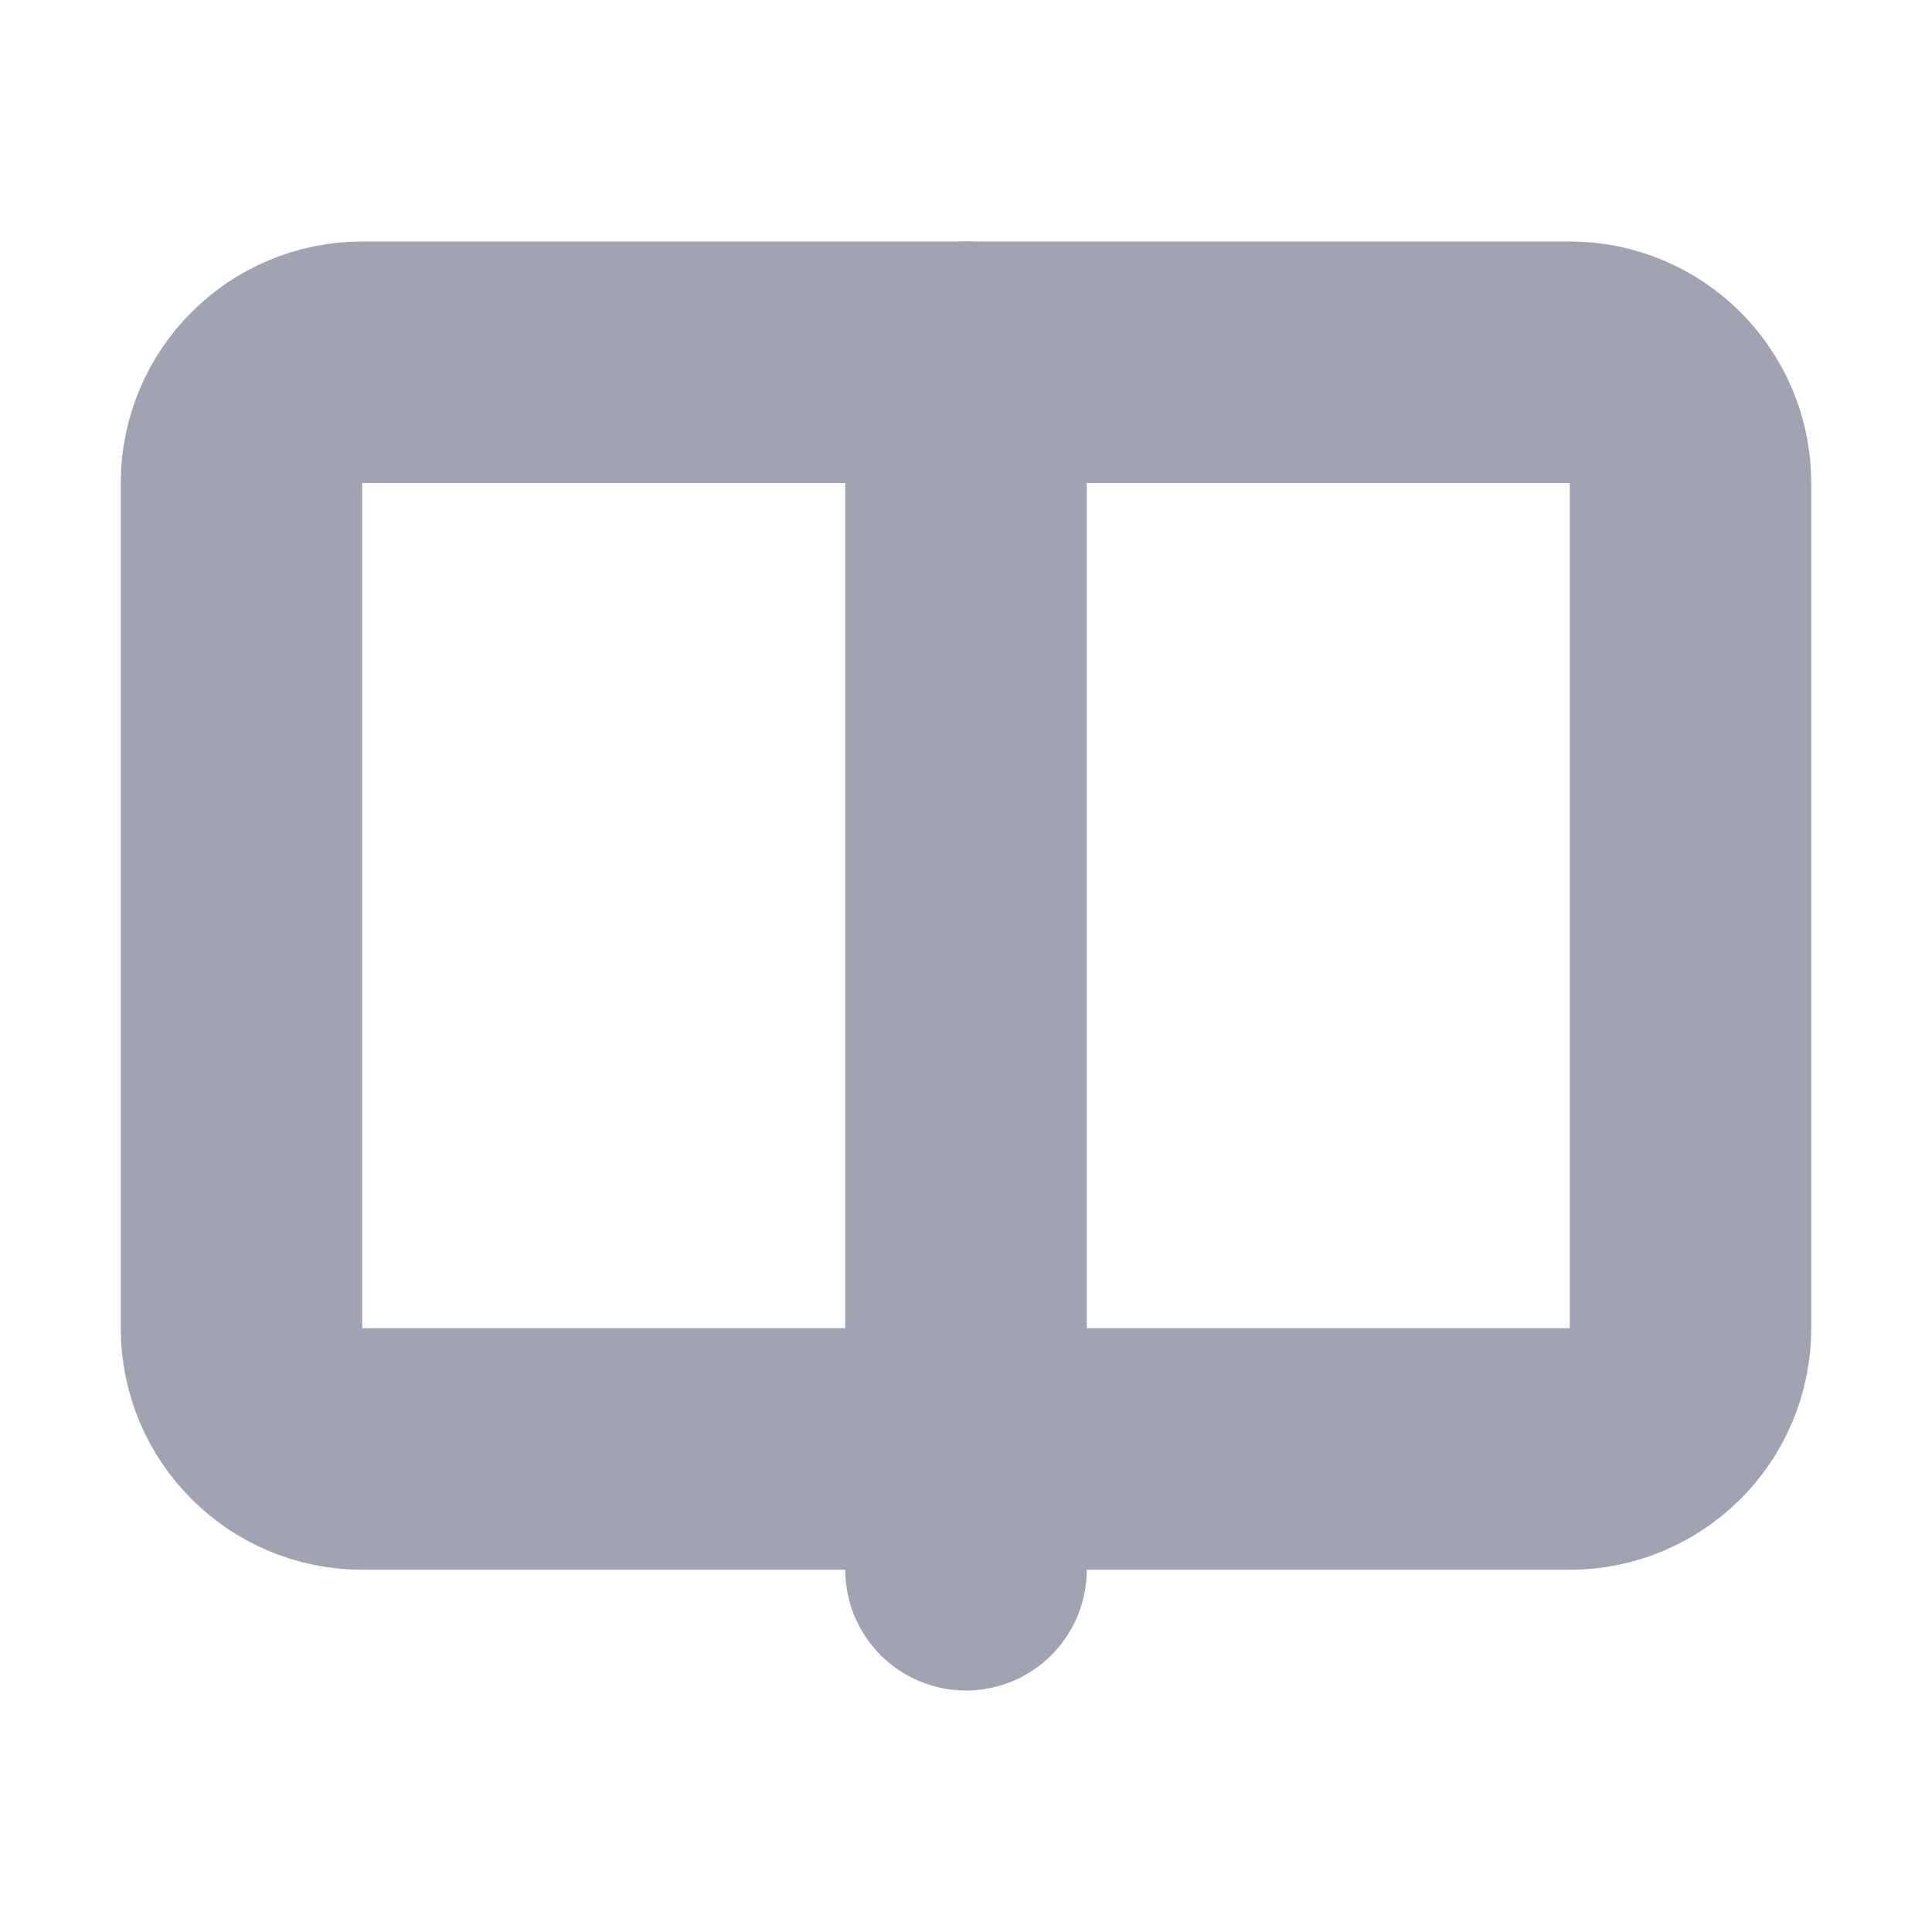
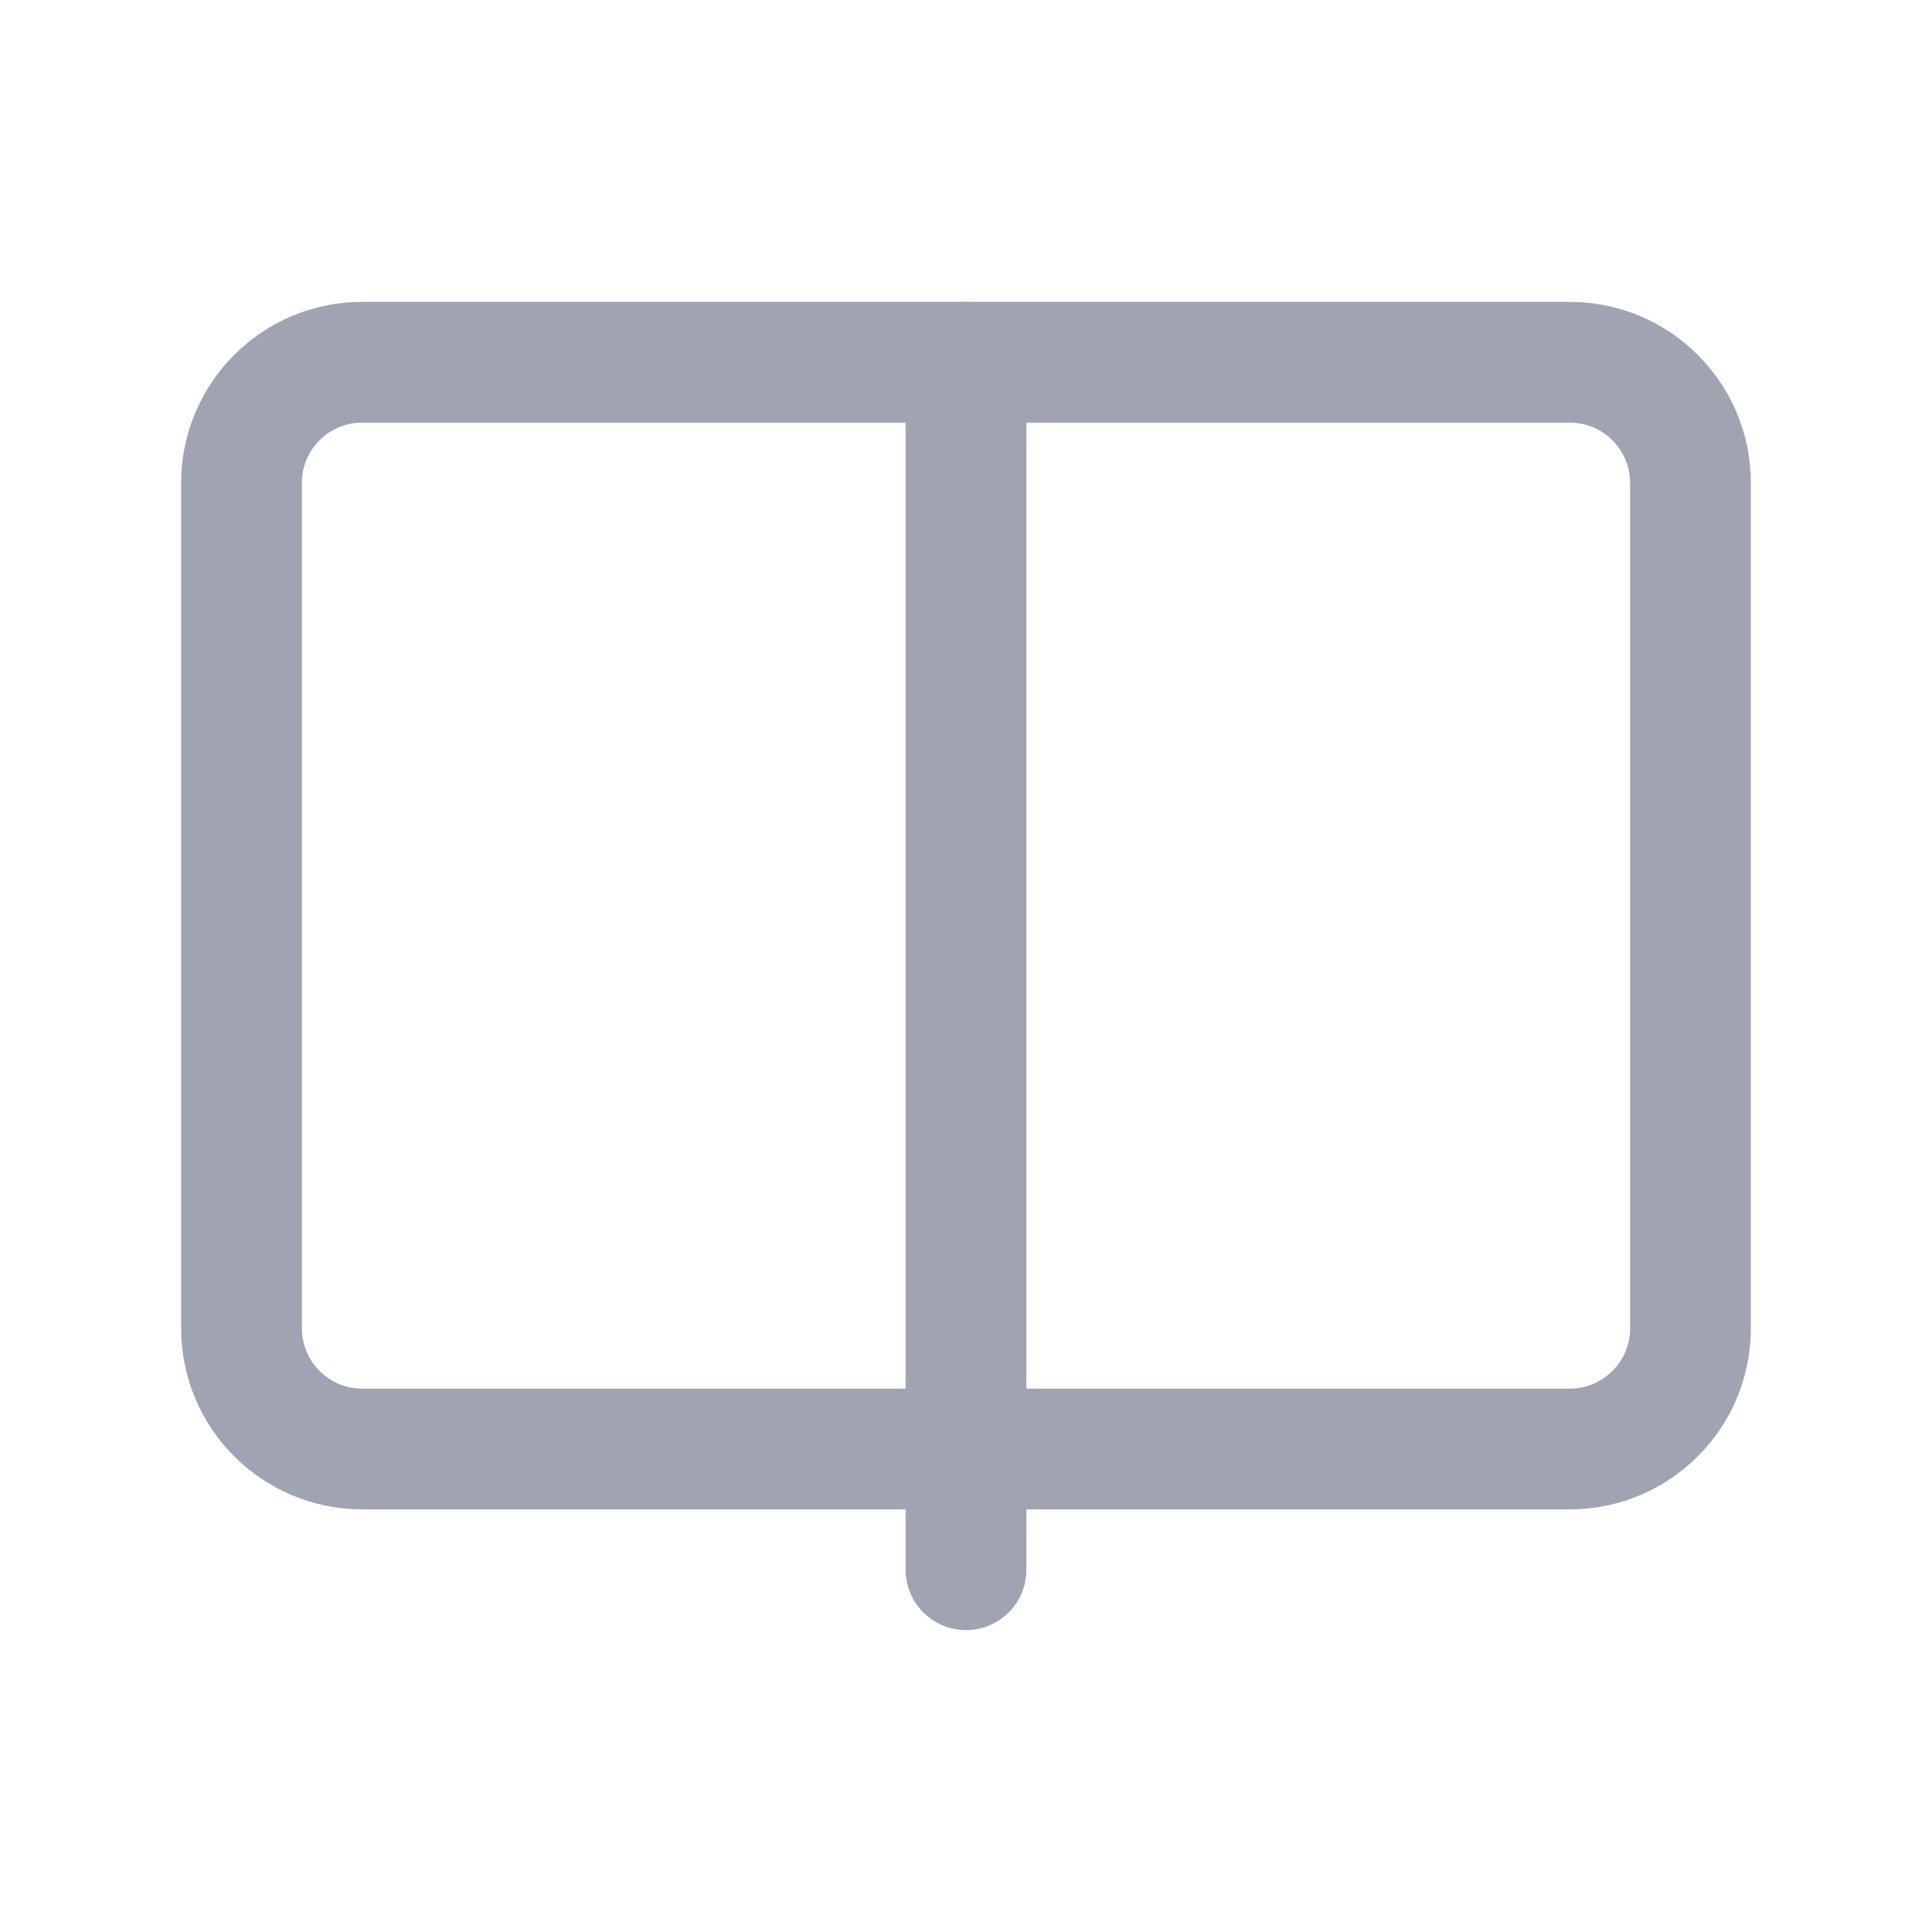
- <svg xmlns="http://www.w3.org/2000/svg" width="16" height="16" viewBox="0 0 16 16" fill="none" stroke="#a0a3b1" stroke-width="2" stroke-linecap="round" stroke-linejoin="round">
+ <svg xmlns="http://www.w3.org/2000/svg" width="16" height="16" viewBox="0 0 16 16" fill="none" stroke="#a0a3b1" stroke-width="1" stroke-linecap="round" stroke-linejoin="round">
  <rect x="2" y="3" width="12" height="9" rx="1" ry="1" />
  <line x1="8" y1="3" x2="8" y2="13" />
</svg>
